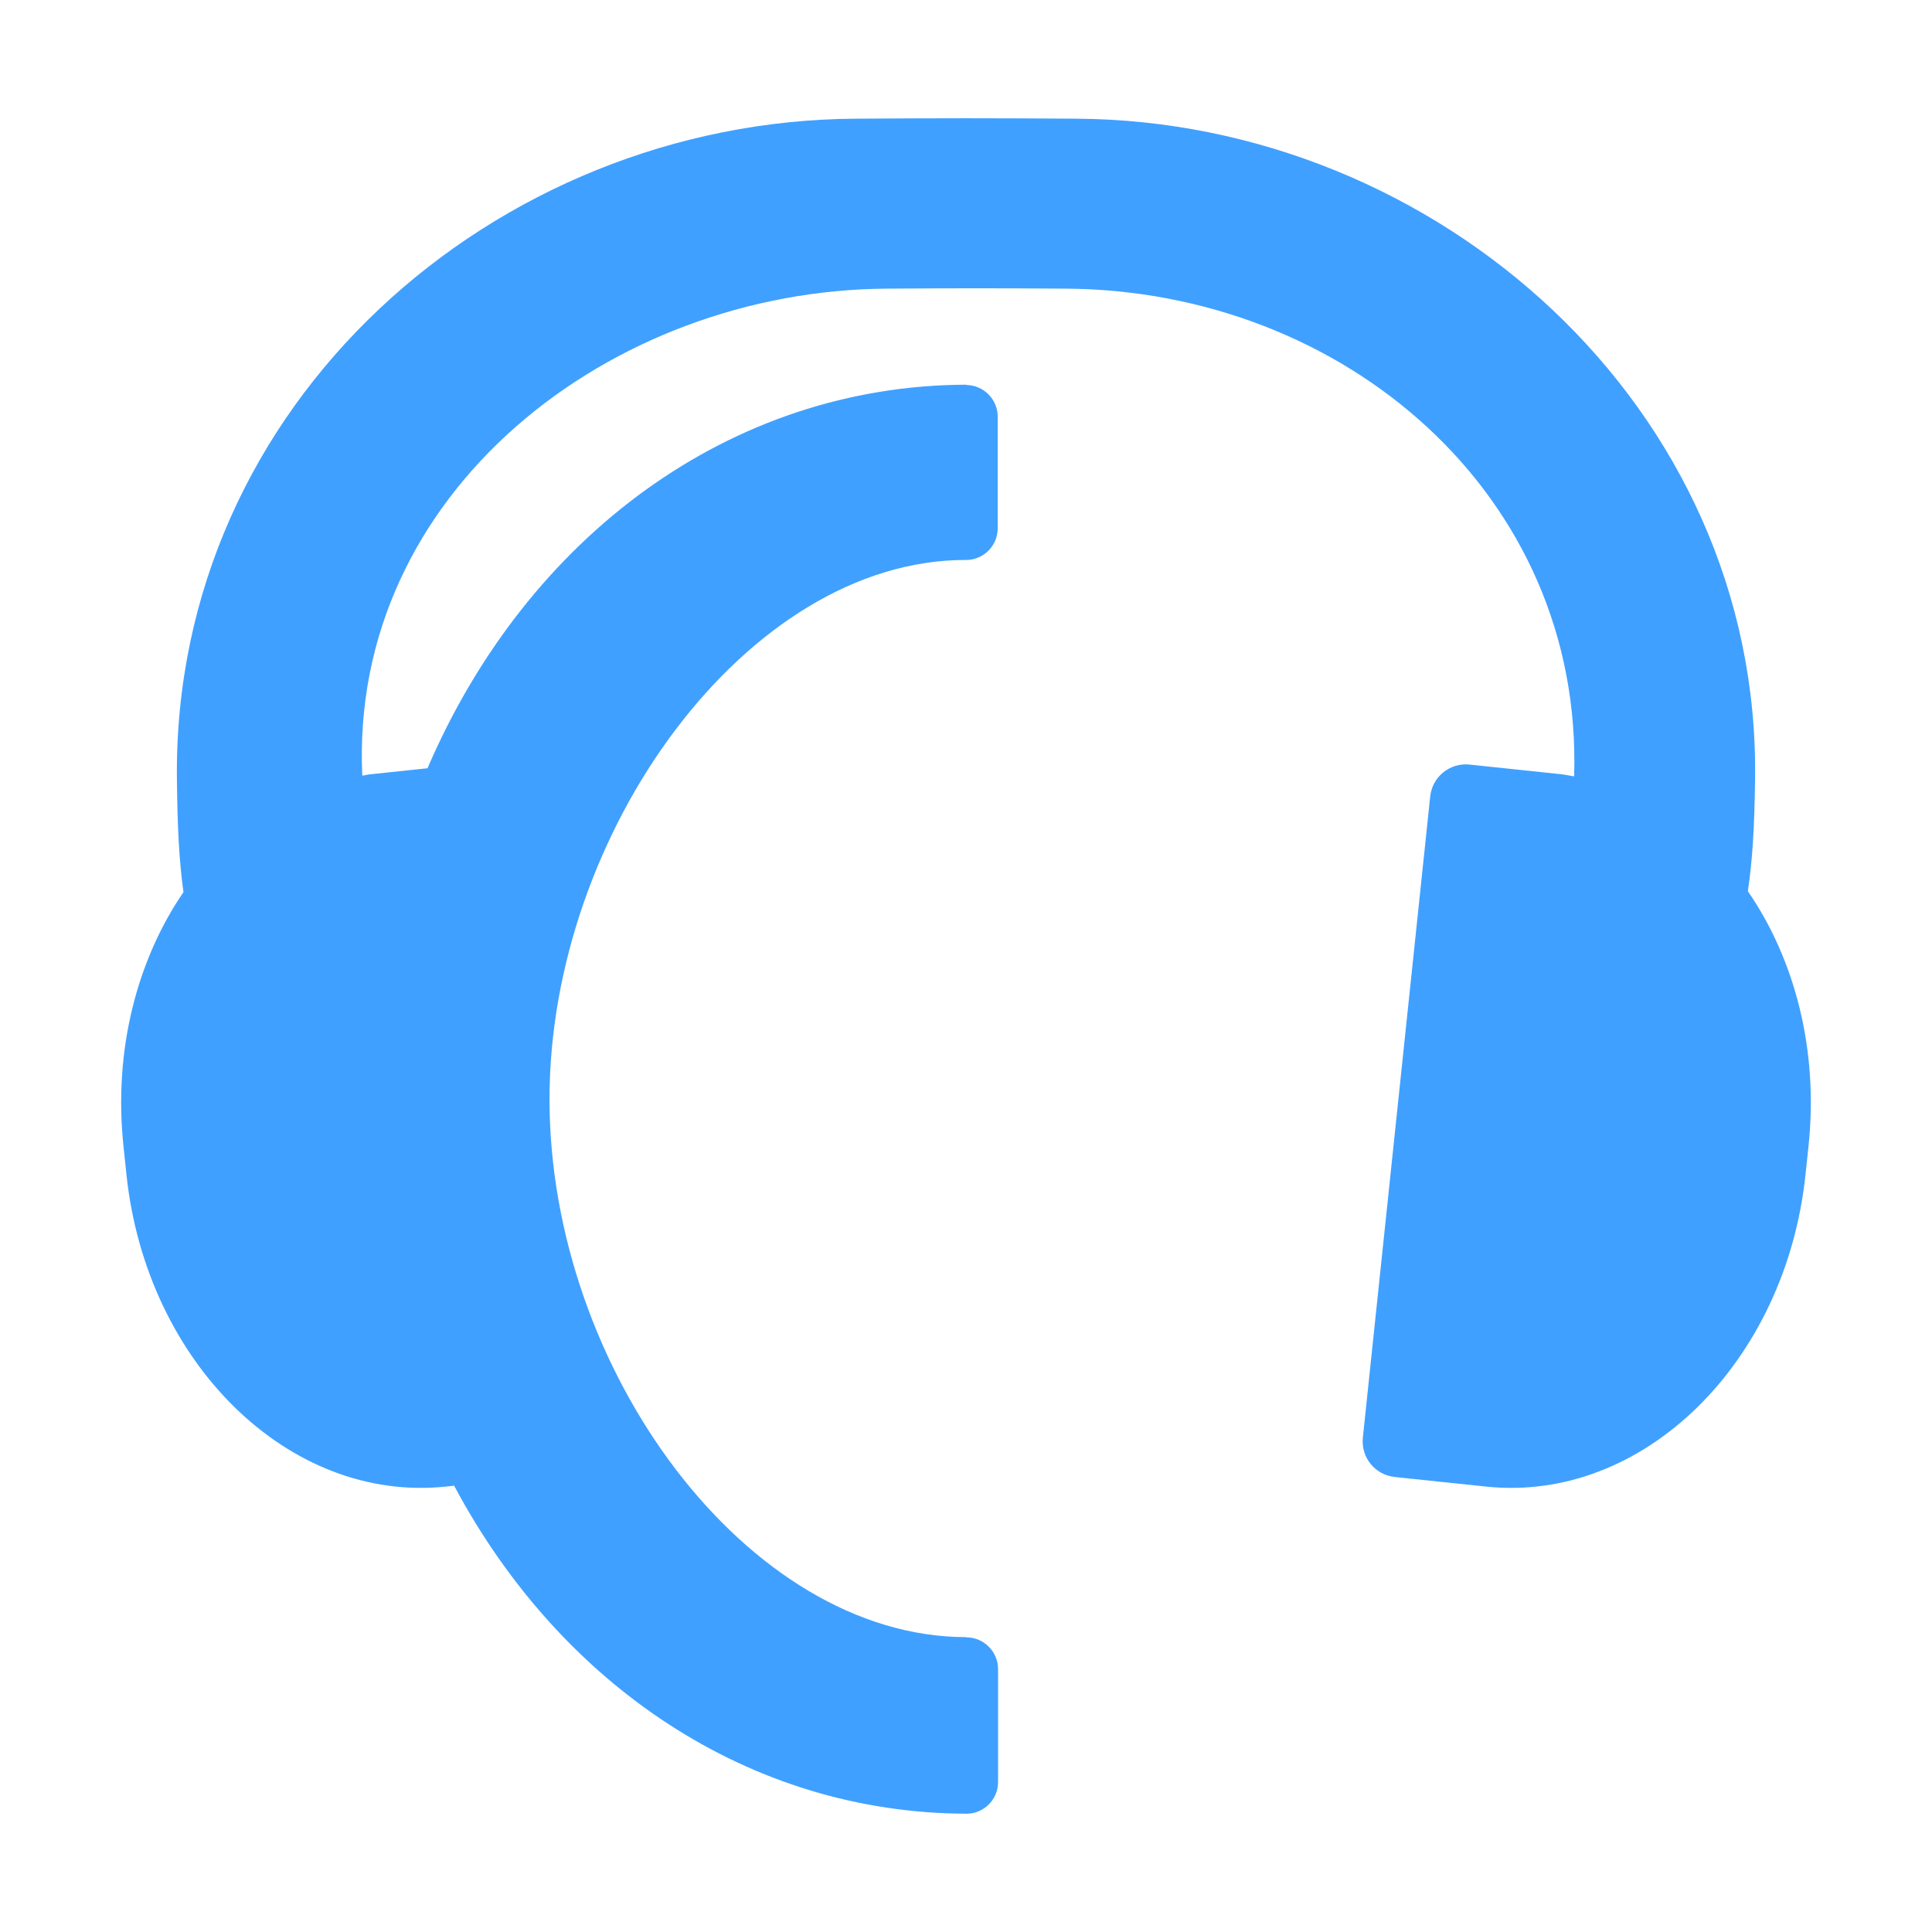
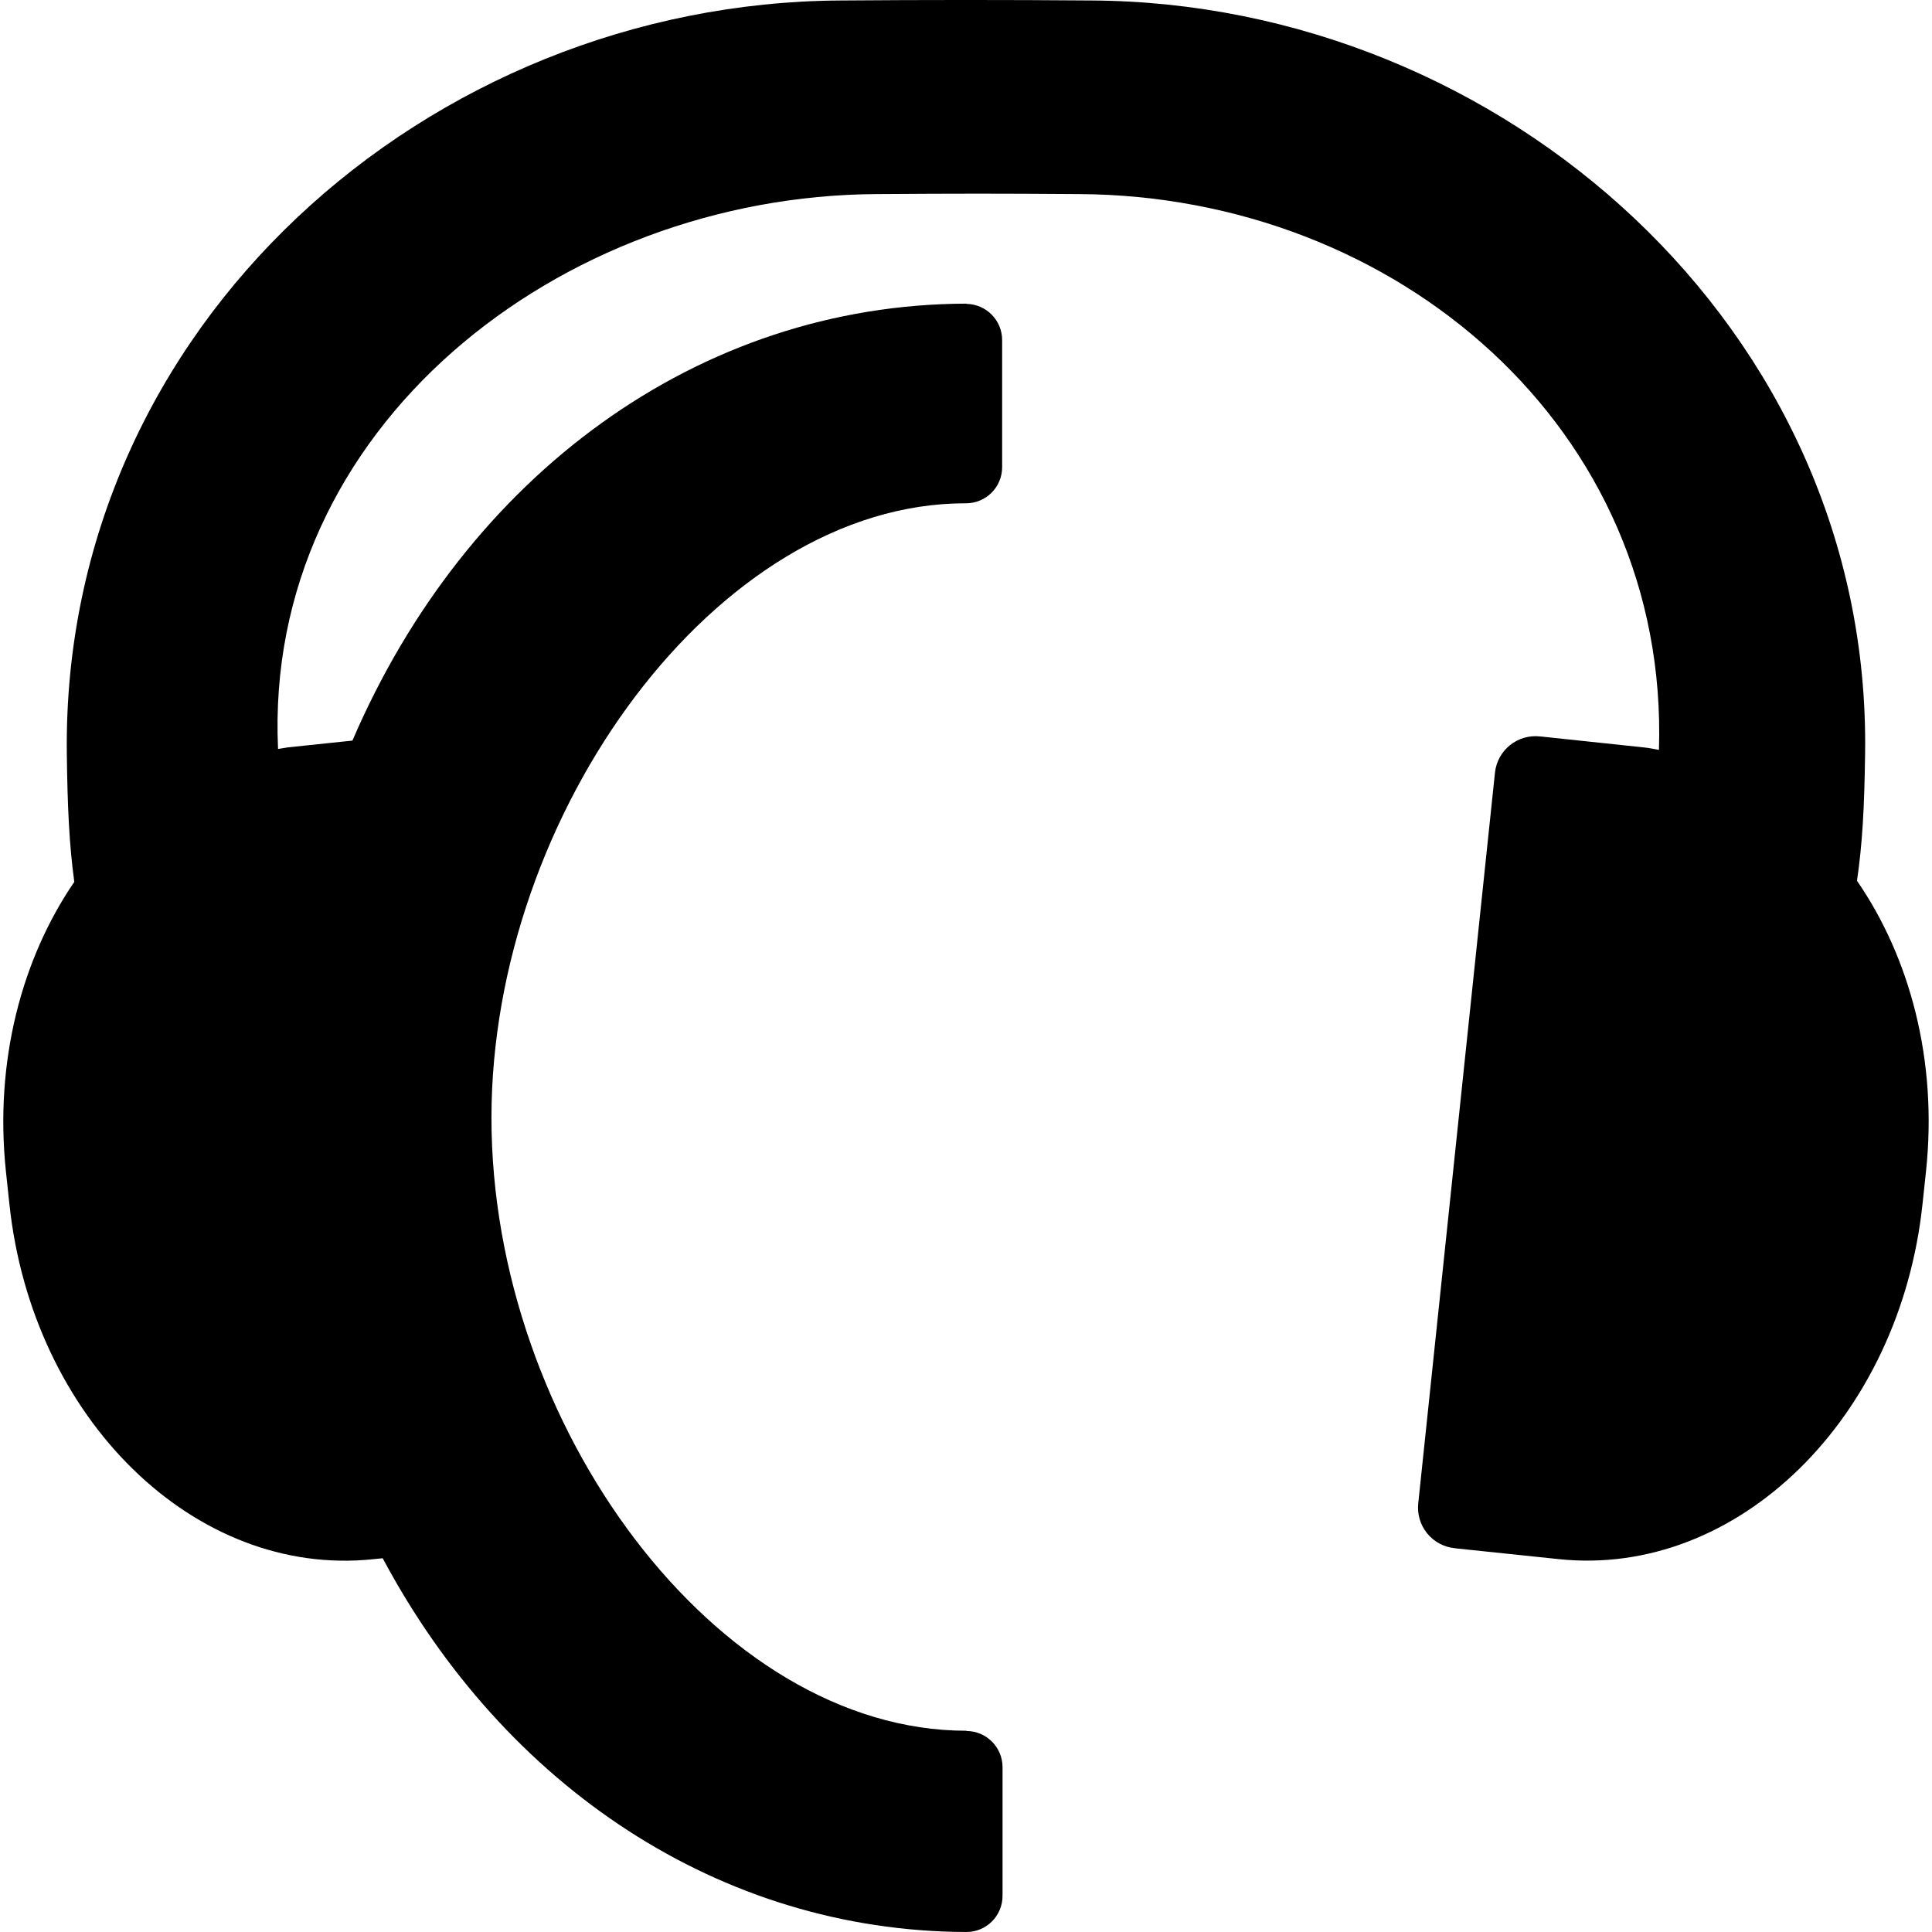
- <svg xmlns="http://www.w3.org/2000/svg" version="1.1" id="svg2" xml:space="preserve" width="600" height="600" viewBox="0 0 600 600">
-   <g id="g10" transform="matrix(1.333333,0,0,-1.333333,0,400)">
-     <path fill="#40a0ff" d="m 407.115,92.415 c 1.102,7.516 1.521,14.875 1.675,26.114 1.191,86.687 -74.122,153.348 -158.1,153.826 -20.551,0.135 -30.834,0.135 -51.391,0 C 115.293,271.877 40.219,206.041 41.208,118.529 41.327,107.52 41.692,99.769 42.732,92.205 31.95,76.446 26.409,55.46 28.756,33.096 l 0.692,-6.643 c 4.62,-43.98 37.934,-76.54 74.395,-72.706 l 1.932,0.203 c 24.89,-46.679 68.938,-76.208 119.191,-76.397 v -0.008 h 0.116 c 4.082,0 7.386,3.304 7.386,7.397 v 26.298 c 0,4.071 -3.304,7.37 -7.37,7.389 v 0.051 c -51.072,0 -97.105,62.451 -97.105,125.291 0,62.108 46.033,125.605 96.897,125.605 v -0.008 h 0.105 c 4.082,0 7.389,3.304 7.389,7.397 v 25.974 c 0,4.044 -3.258,7.332 -7.286,7.389 v 0.068 C 170.282,210.245 122.852,175.199 99.574,121.058 l -13.176,-1.389 c -0.686,-0.07 -1.337,-0.238 -2.015,-0.338 -3.039,65.682 57.475,113.082 122.317,113.442 16.58,0.103 24.869,0.103 41.449,0 64.766,-0.359 120.585,-47.9 118.497,-113.612 -1.013,0.165 -2.01,0.4 -3.042,0.508 l -21.105,2.223 v -0.022 c -0.068,0.013 -0.135,0.032 -0.2,0.049 -4.582,0.481 -8.697,-2.837 -9.175,-7.419 L 317.434,-34.856 c -0.481,-4.577 2.834,-8.686 7.419,-9.156 0.076,-0.011 0.135,0.008 0.211,0 v -0.03 l 21.094,-2.213 c 36.459,-3.834 69.764,28.727 74.382,72.706 l 0.702,6.643 c 2.364,22.47 -3.25,43.54 -14.127,59.32" style="fill:#40a0ff;fill-opacity:1;fill-rule:evenodd;stroke:none;stroke-width:2.702" id="path22" clip-path="url(#clipPath3)" />
-   </g>
+ <svg xmlns="http://www.w3.org/2000/svg" role="img" viewBox="0 0 24 24">
+   <path d="M23.068 10.942c.067-.457.092-.904.101-1.587.073-5.269-4.504-9.32-9.608-9.349a198 198 0 0 0-3.123 0C5.333.036.77 4.036.83 9.355c.008.669.03 1.14.093 1.6-.655.957-.992 2.233-.85 3.592l.043.403c.28 2.673 2.305 4.652 4.52 4.419l.118-.012c1.513 2.836 4.19 4.631 7.244 4.643h.007c.248 0 .449-.2.449-.45v-1.598a.45.45 0 0 0-.448-.449V21.5c-3.104 0-5.901-3.795-5.901-7.614 0-3.775 2.797-7.634 5.888-7.634H12c.248 0 .449-.2.449-.449V4.225a.45.45 0 0 0-.443-.45v-.003C8.675 3.78 5.792 5.91 4.378 9.2l-.801.084c-.042.005-.081.015-.123.02-.184-3.99 3.493-6.872 7.434-6.893 1.007-.007 1.511-.007 2.519 0 3.936.021 7.328 2.91 7.201 6.904-.061-.01-.122-.024-.185-.03l-1.282-.136v.001l-.012-.002a.507.507 0 0 0-.558.45l-.953 9.077a.506.506 0 0 0 .45.557h.013v.002l1.282.134c2.216.233 4.24-1.746 4.52-4.419l.043-.403c.144-1.366-.197-2.646-.858-3.605" />
</svg>
